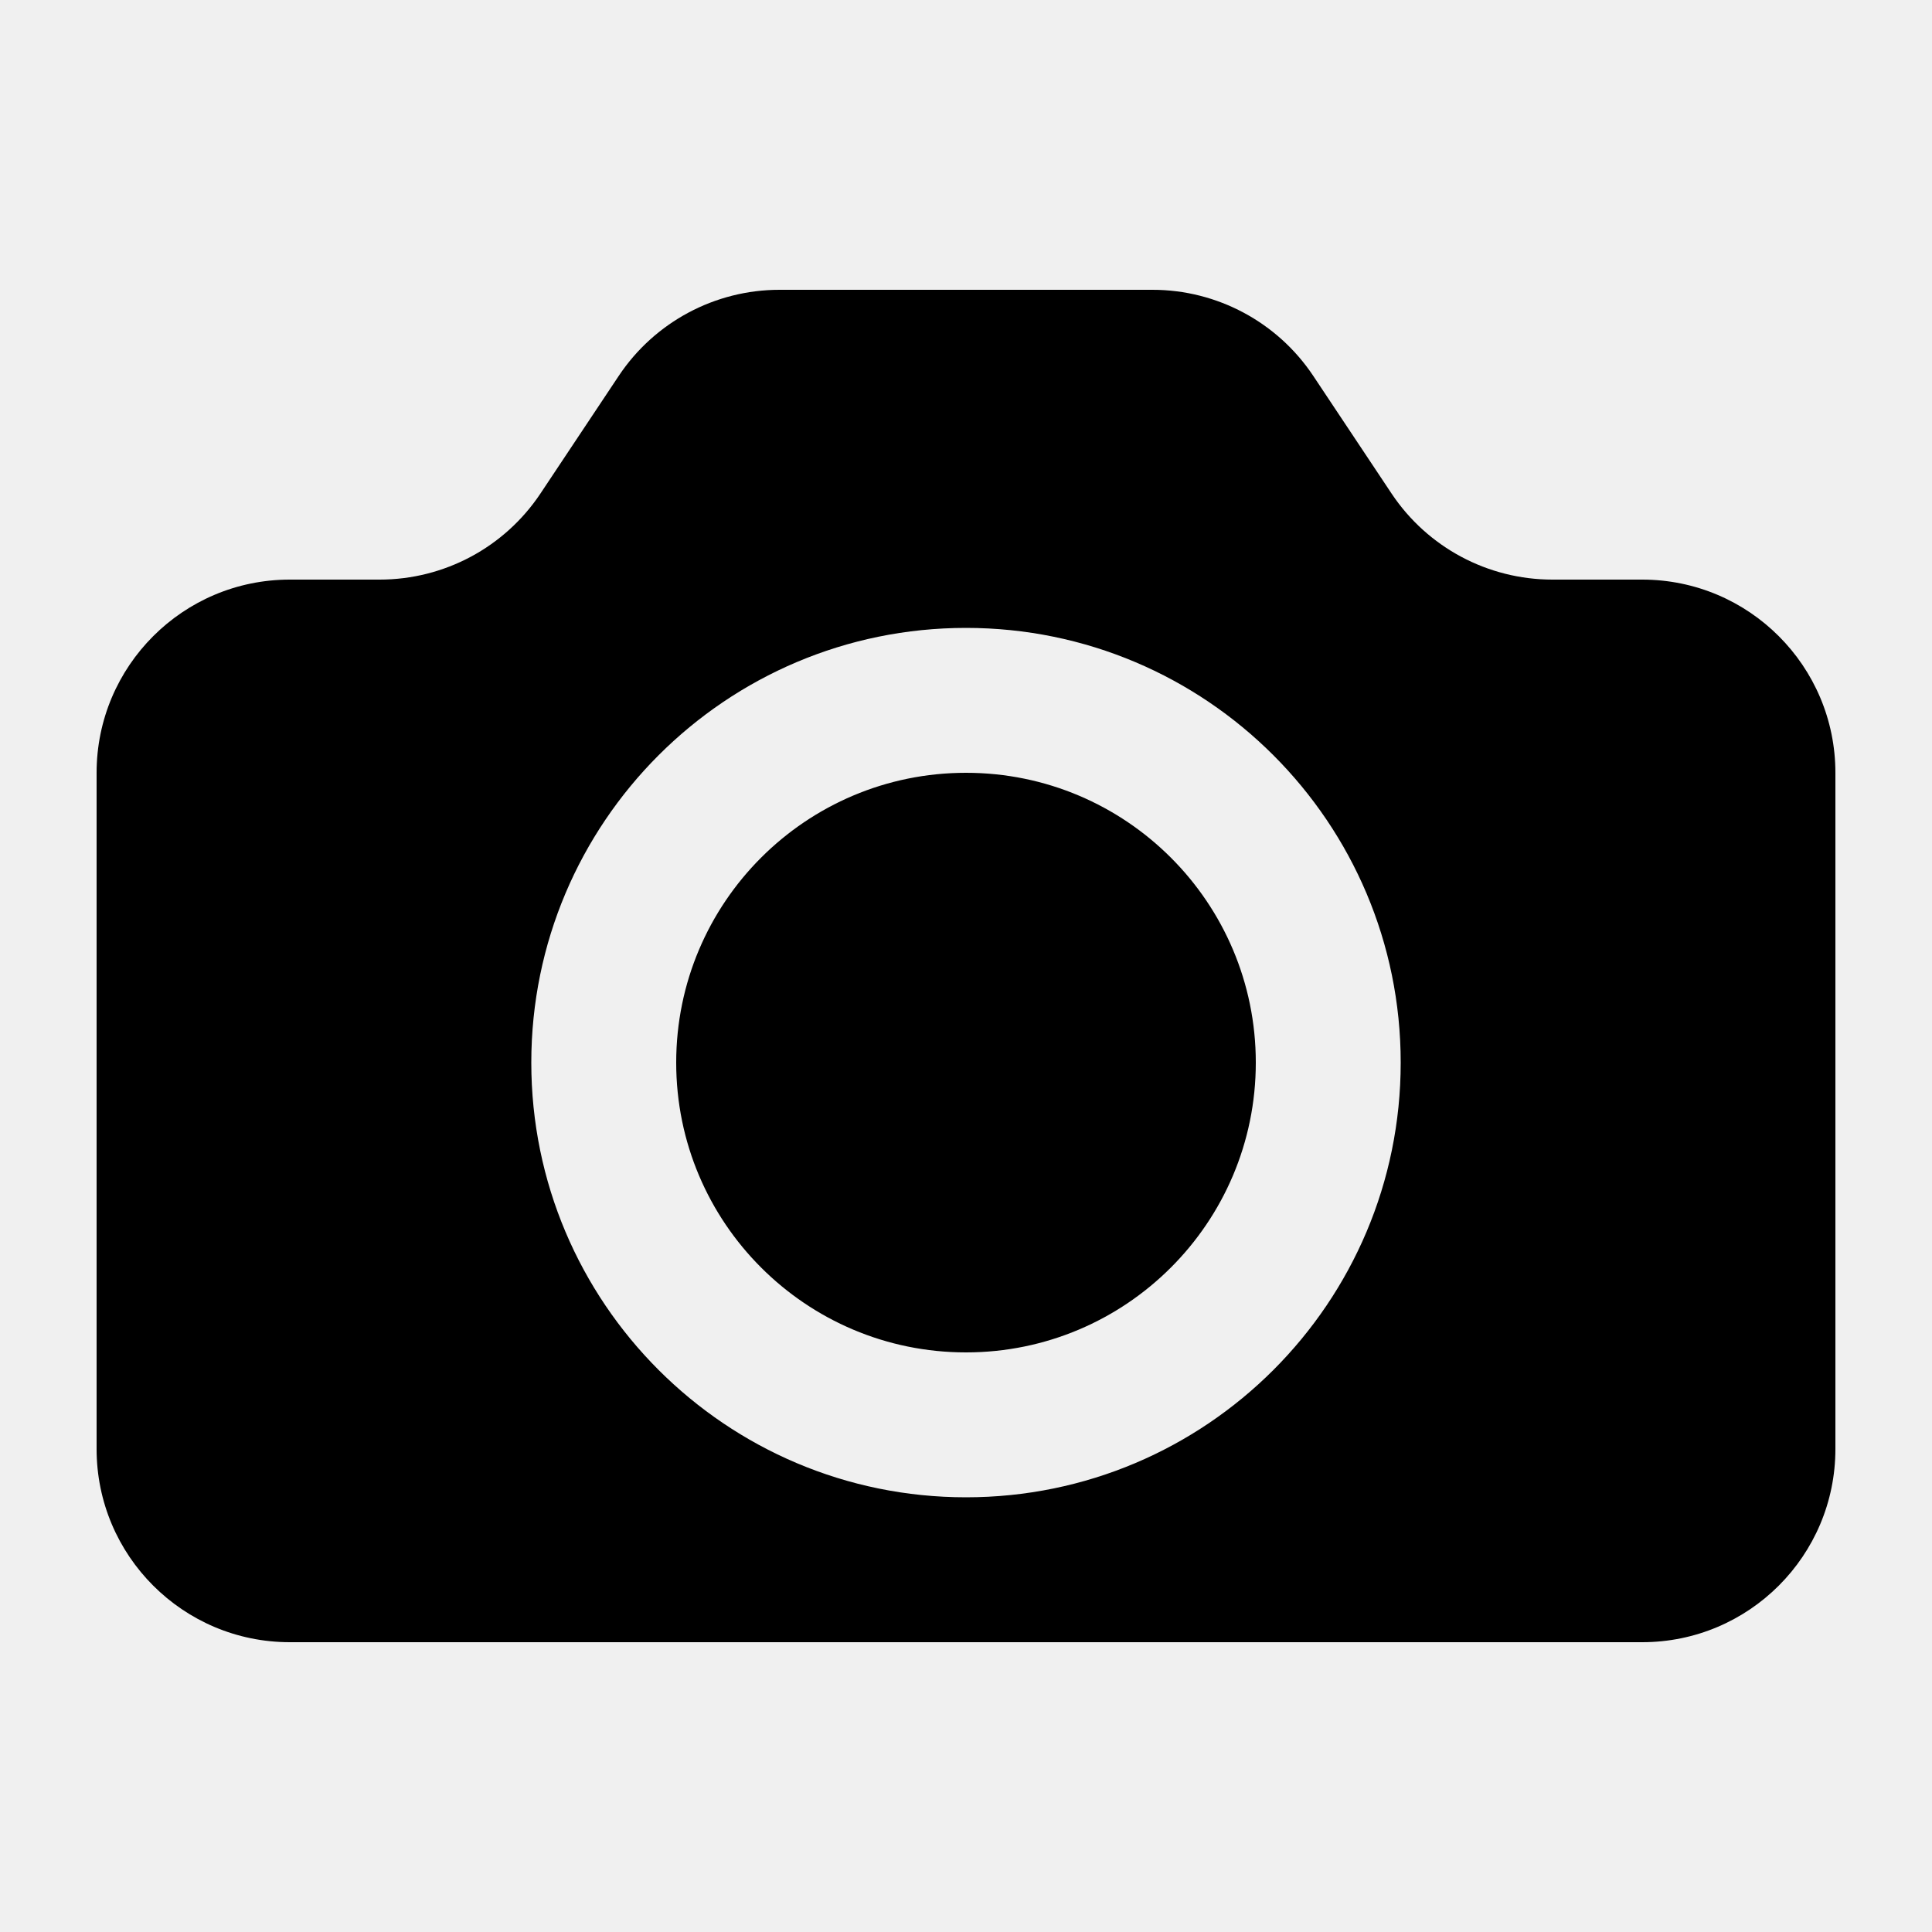
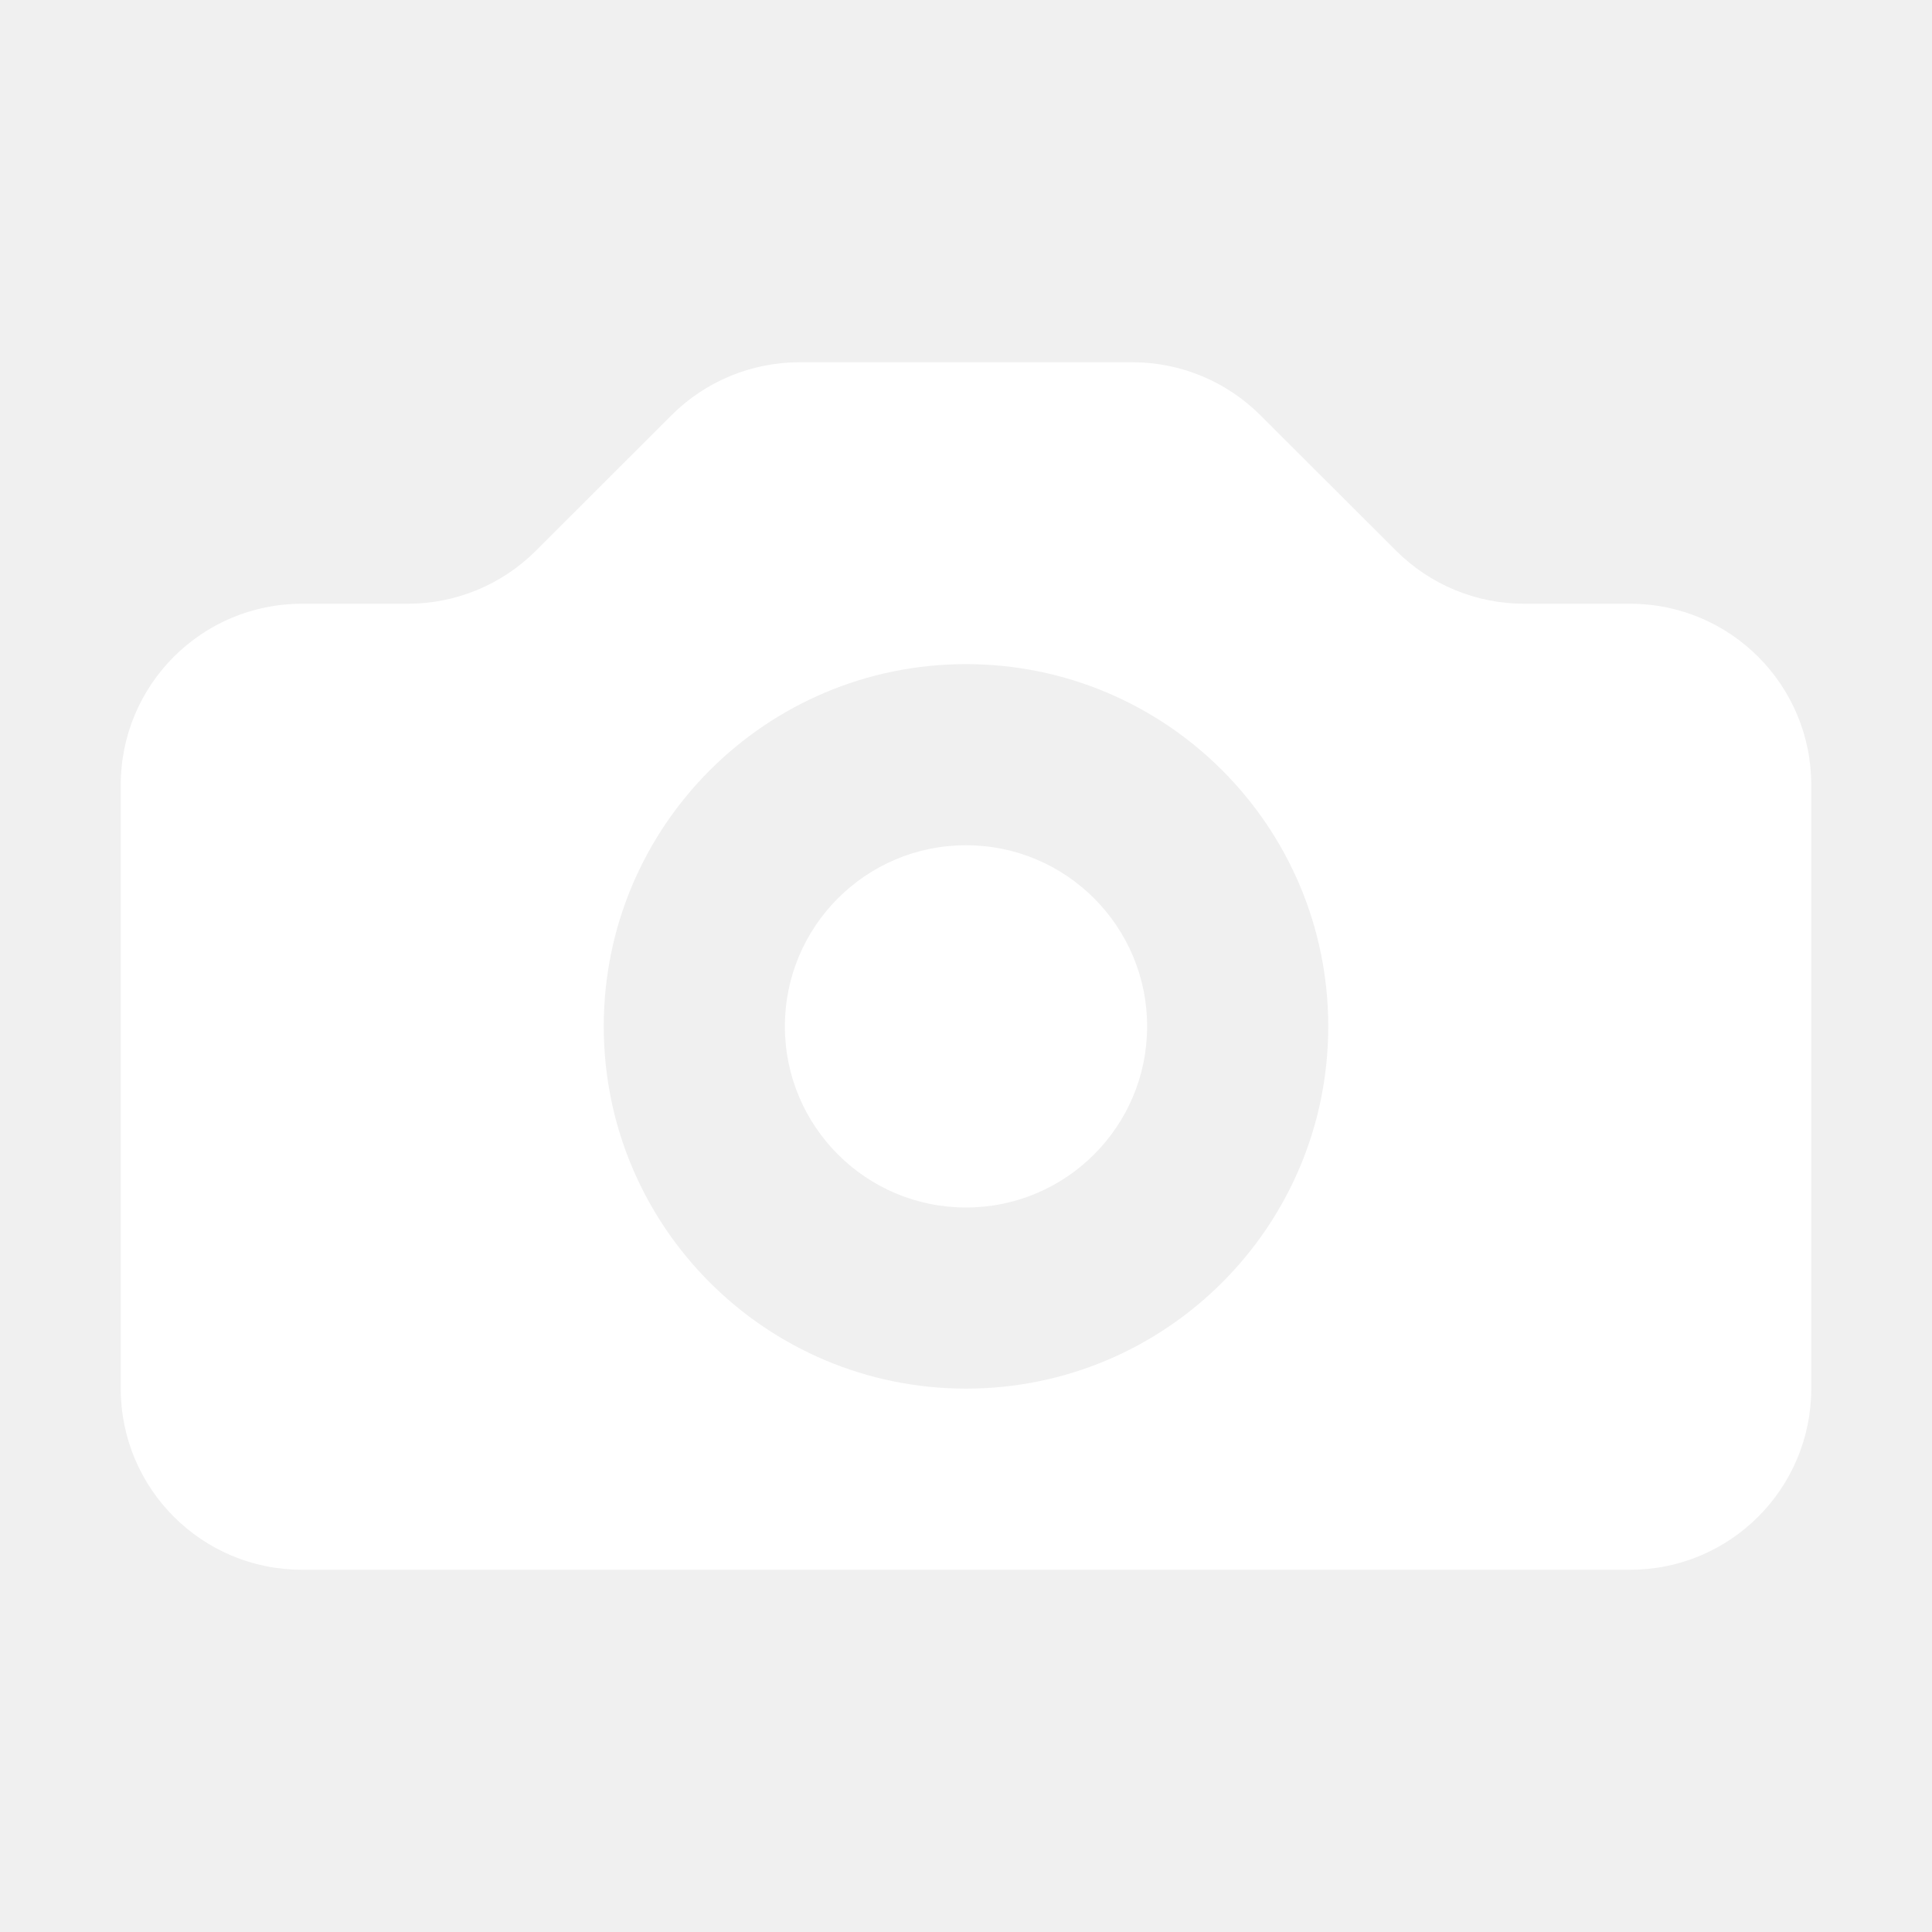
- <svg xmlns="http://www.w3.org/2000/svg" viewBox="0 0 20 20" fill="currentColor" class="w-5 h-5">
-   <path fill-rule="evenodd" d="M1 8a2 2 0 0 1 2-2h.93a2 2 0 0 0 1.664-.89l.812-1.22A2 2 0 0 1 8.07 3h3.86a2 2 0 0 1 1.664.89l.812 1.22A2 2 0 0 0 16.07 6H17a2 2 0 0 1 2 2v7a2 2 0 0 1-2 2H3a2 2 0 0 1-2-2V8Zm13.5 3a4.5 4.5 0 1 1-9 0 4.5 4.5 0 0 1 9 0ZM10 14a3 3 0 1 0 0-6 3 3 0 0 0 0 6Z" clip-rule="evenodd" />
+ <svg xmlns="http://www.w3.org/2000/svg" viewBox="0 0 16 16" fill="white" class="w-4 h-4">
+   <path d="M9.5 8.5a1.5 1.5 0 1 1-3 0 1.5 1.5 0 0 1 3 0Z" />
+   <path fill-rule="evenodd" d="M2.5 5A1.5 1.5 0 0 0 1 6.5v5A1.5 1.5 0 0 0 2.5 13h11a1.5 1.5 0 0 0 1.5-1.5v-5A1.5 1.5 0 0 0 13.5 5h-.879a1.5 1.5 0 0 1-1.06-.44l-1.122-1.12A1.5 1.5 0 0 0 9.38 3H6.62a1.5 1.5 0 0 0-1.06.44L4.439 4.56A1.5 1.5 0 0 1 3.38 5H2.5ZM11 8.5a3 3 0 1 1-6 0 3 3 0 0 1 6 0Z" clip-rule="evenodd" />
</svg>
